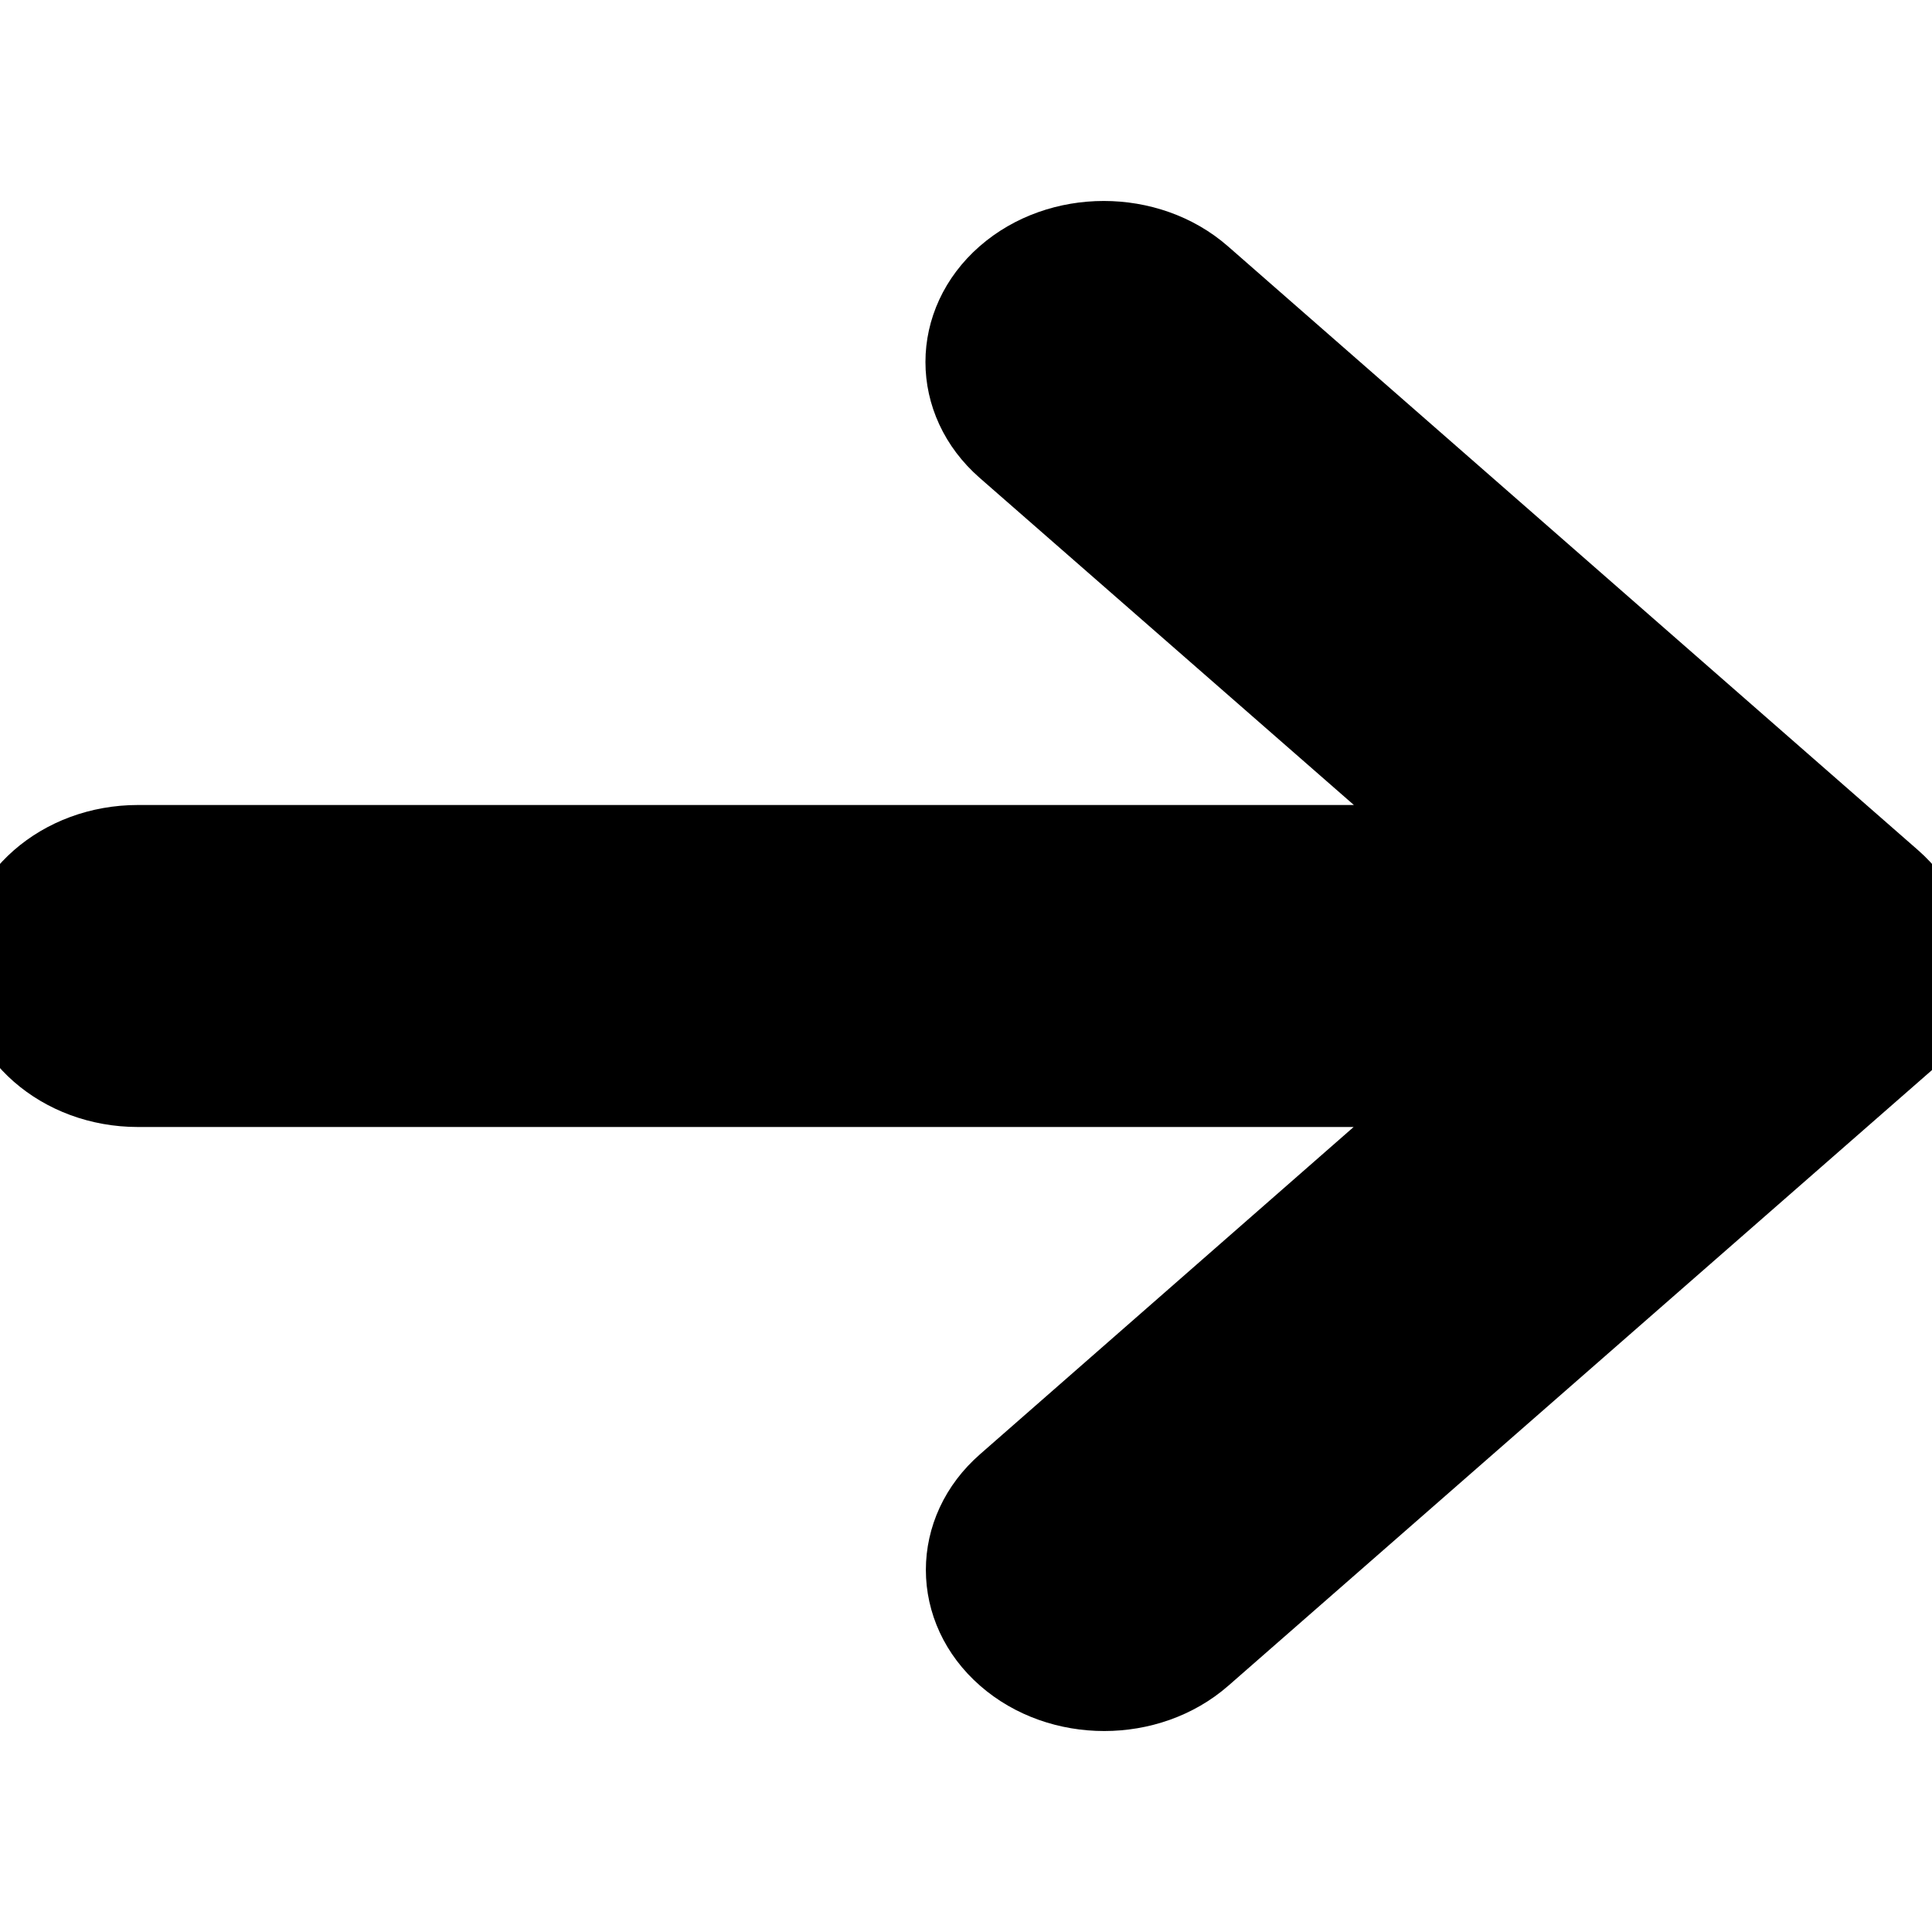
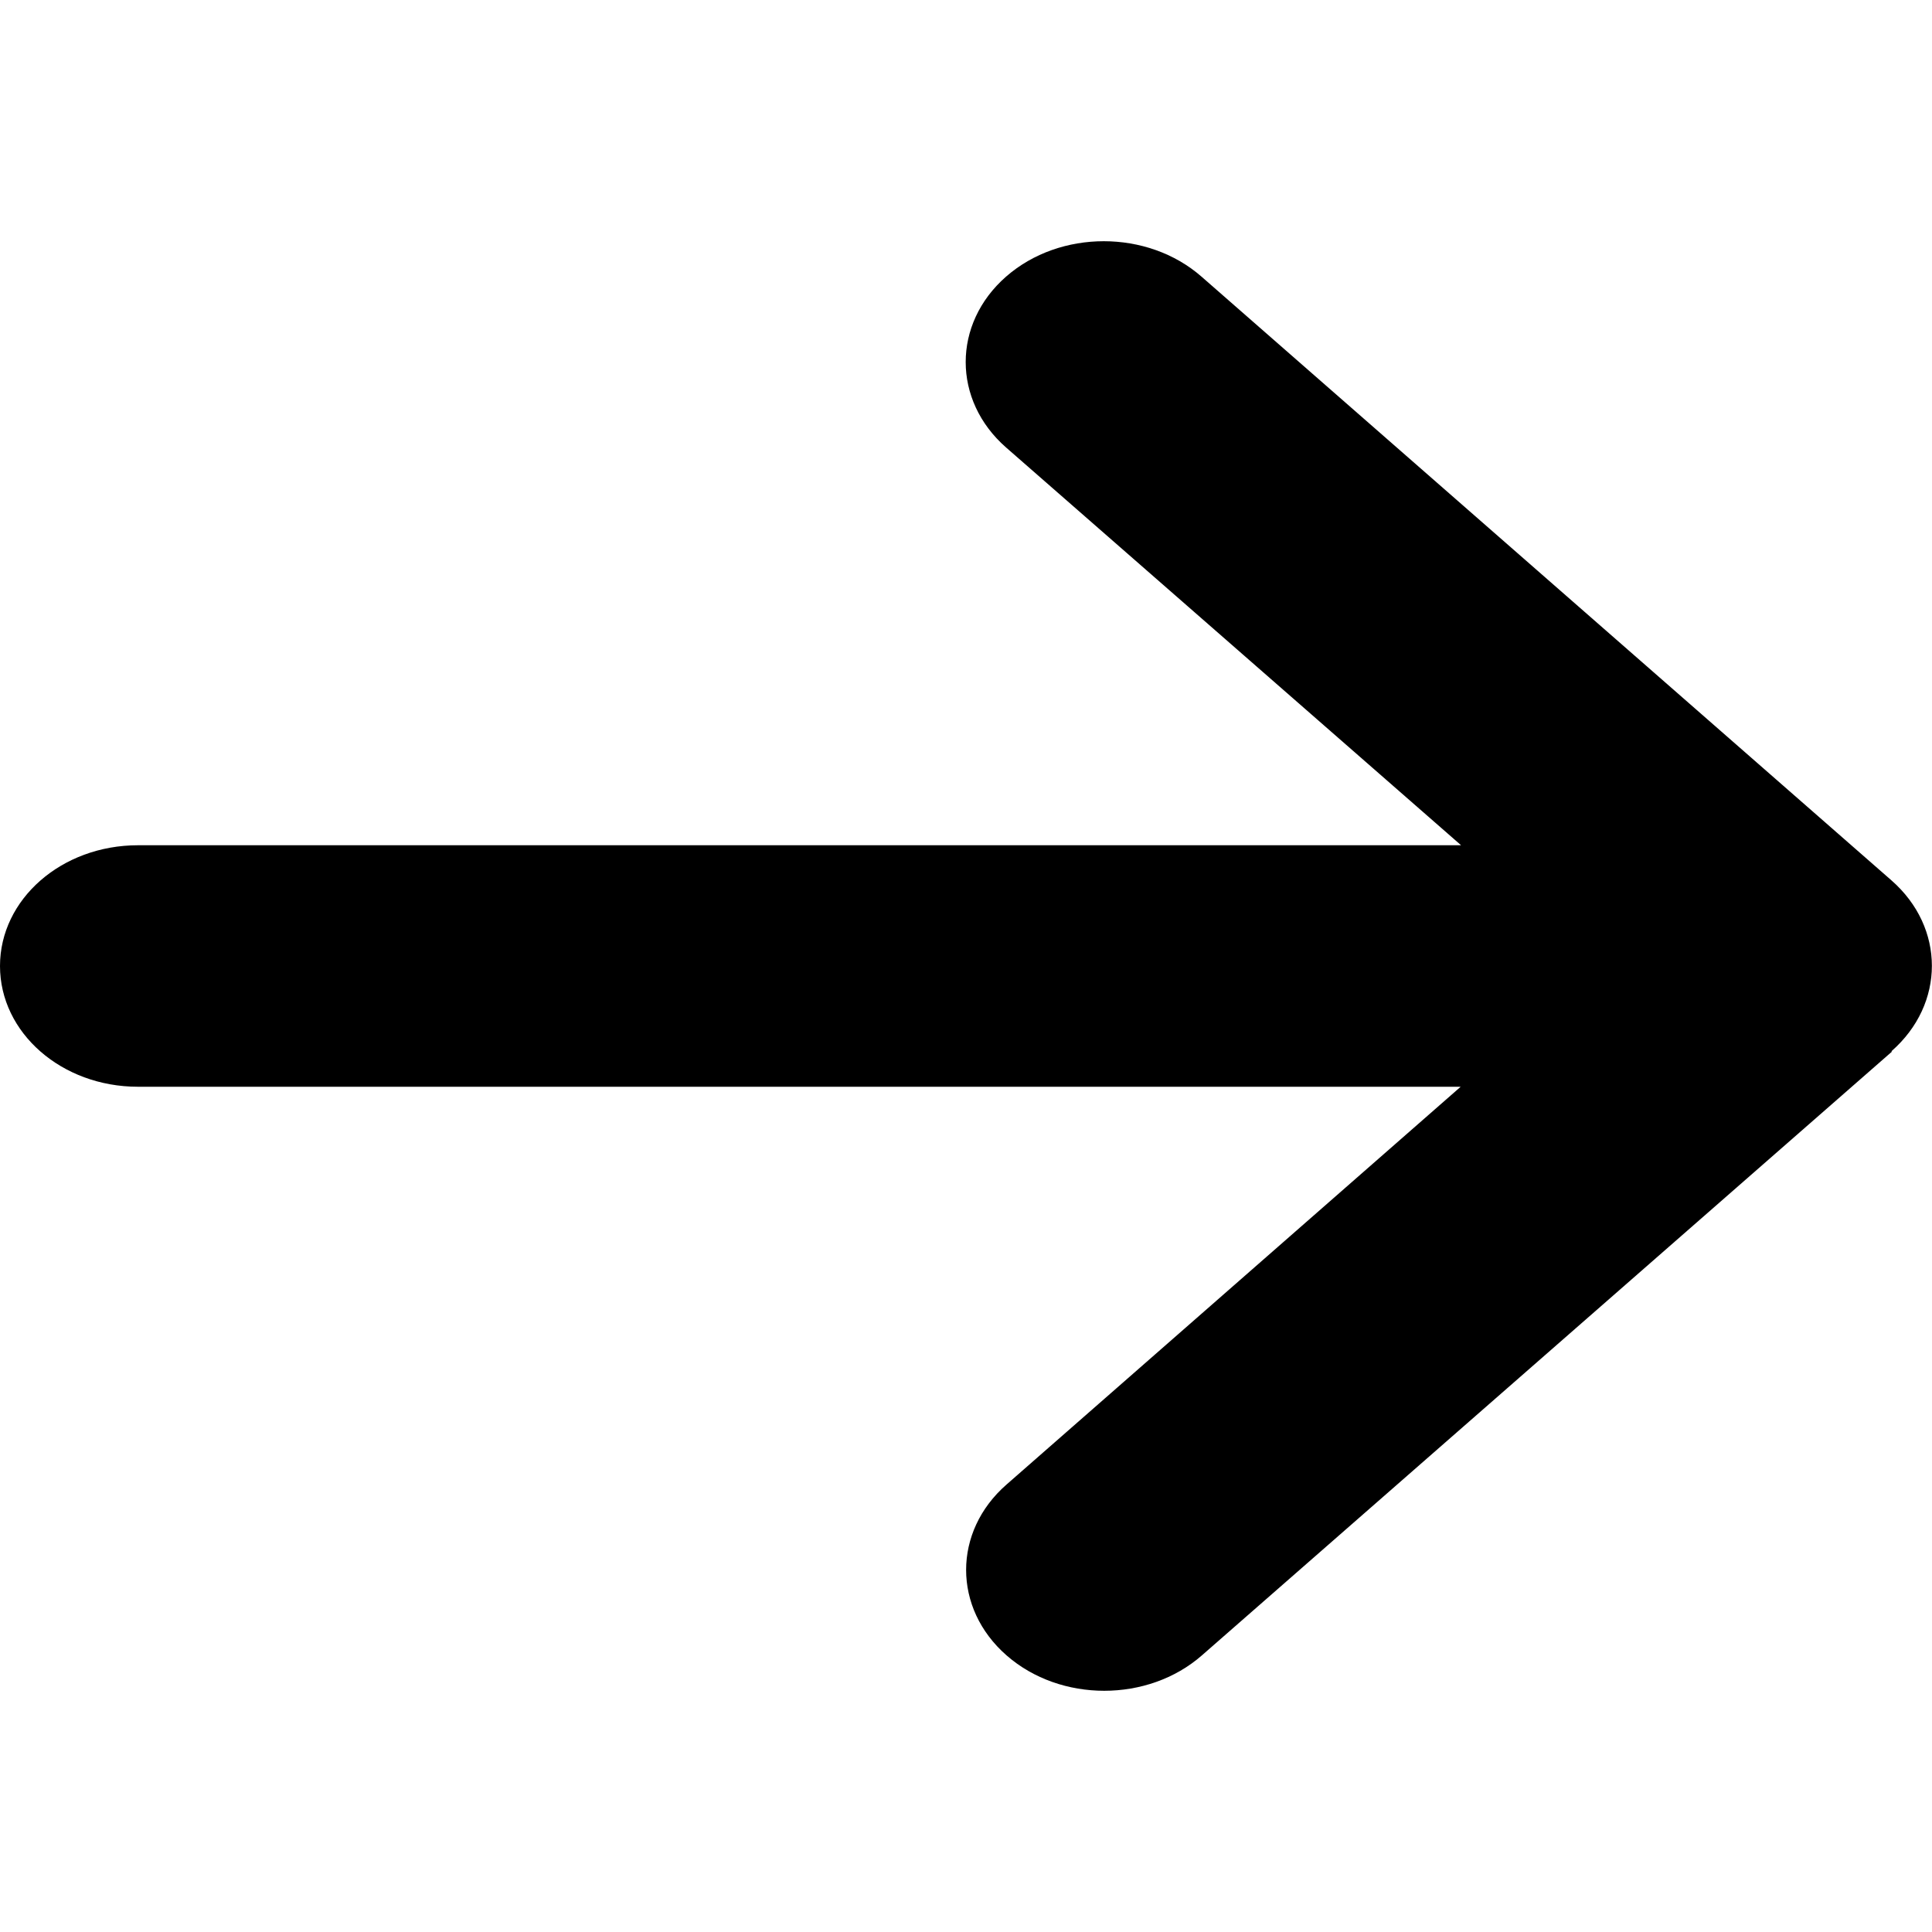
- <svg xmlns="http://www.w3.org/2000/svg" width="24" height="24" viewBox="0 0 24 24" fill="#000" stroke="#000">
+ <svg xmlns="http://www.w3.org/2000/svg" width="24" height="24" viewBox="0 0 24 24" fill="#000">
  <path d="M23.496 13.059C24.166 12.473 24.166 11.522 23.496 10.936L14.925 3.436C14.255 2.85 13.168 2.85 12.498 3.436C11.829 4.022 11.829 4.973 12.498 5.559L18.15 10.5H1.714C0.766 10.5 0 11.17 0 12C0 12.83 0.766 13.5 1.714 13.5H18.145L12.504 18.441C11.834 19.026 11.834 19.978 12.504 20.564C13.173 21.15 14.261 21.15 14.93 20.564L23.502 13.064L23.496 13.059Z" />
</svg>
